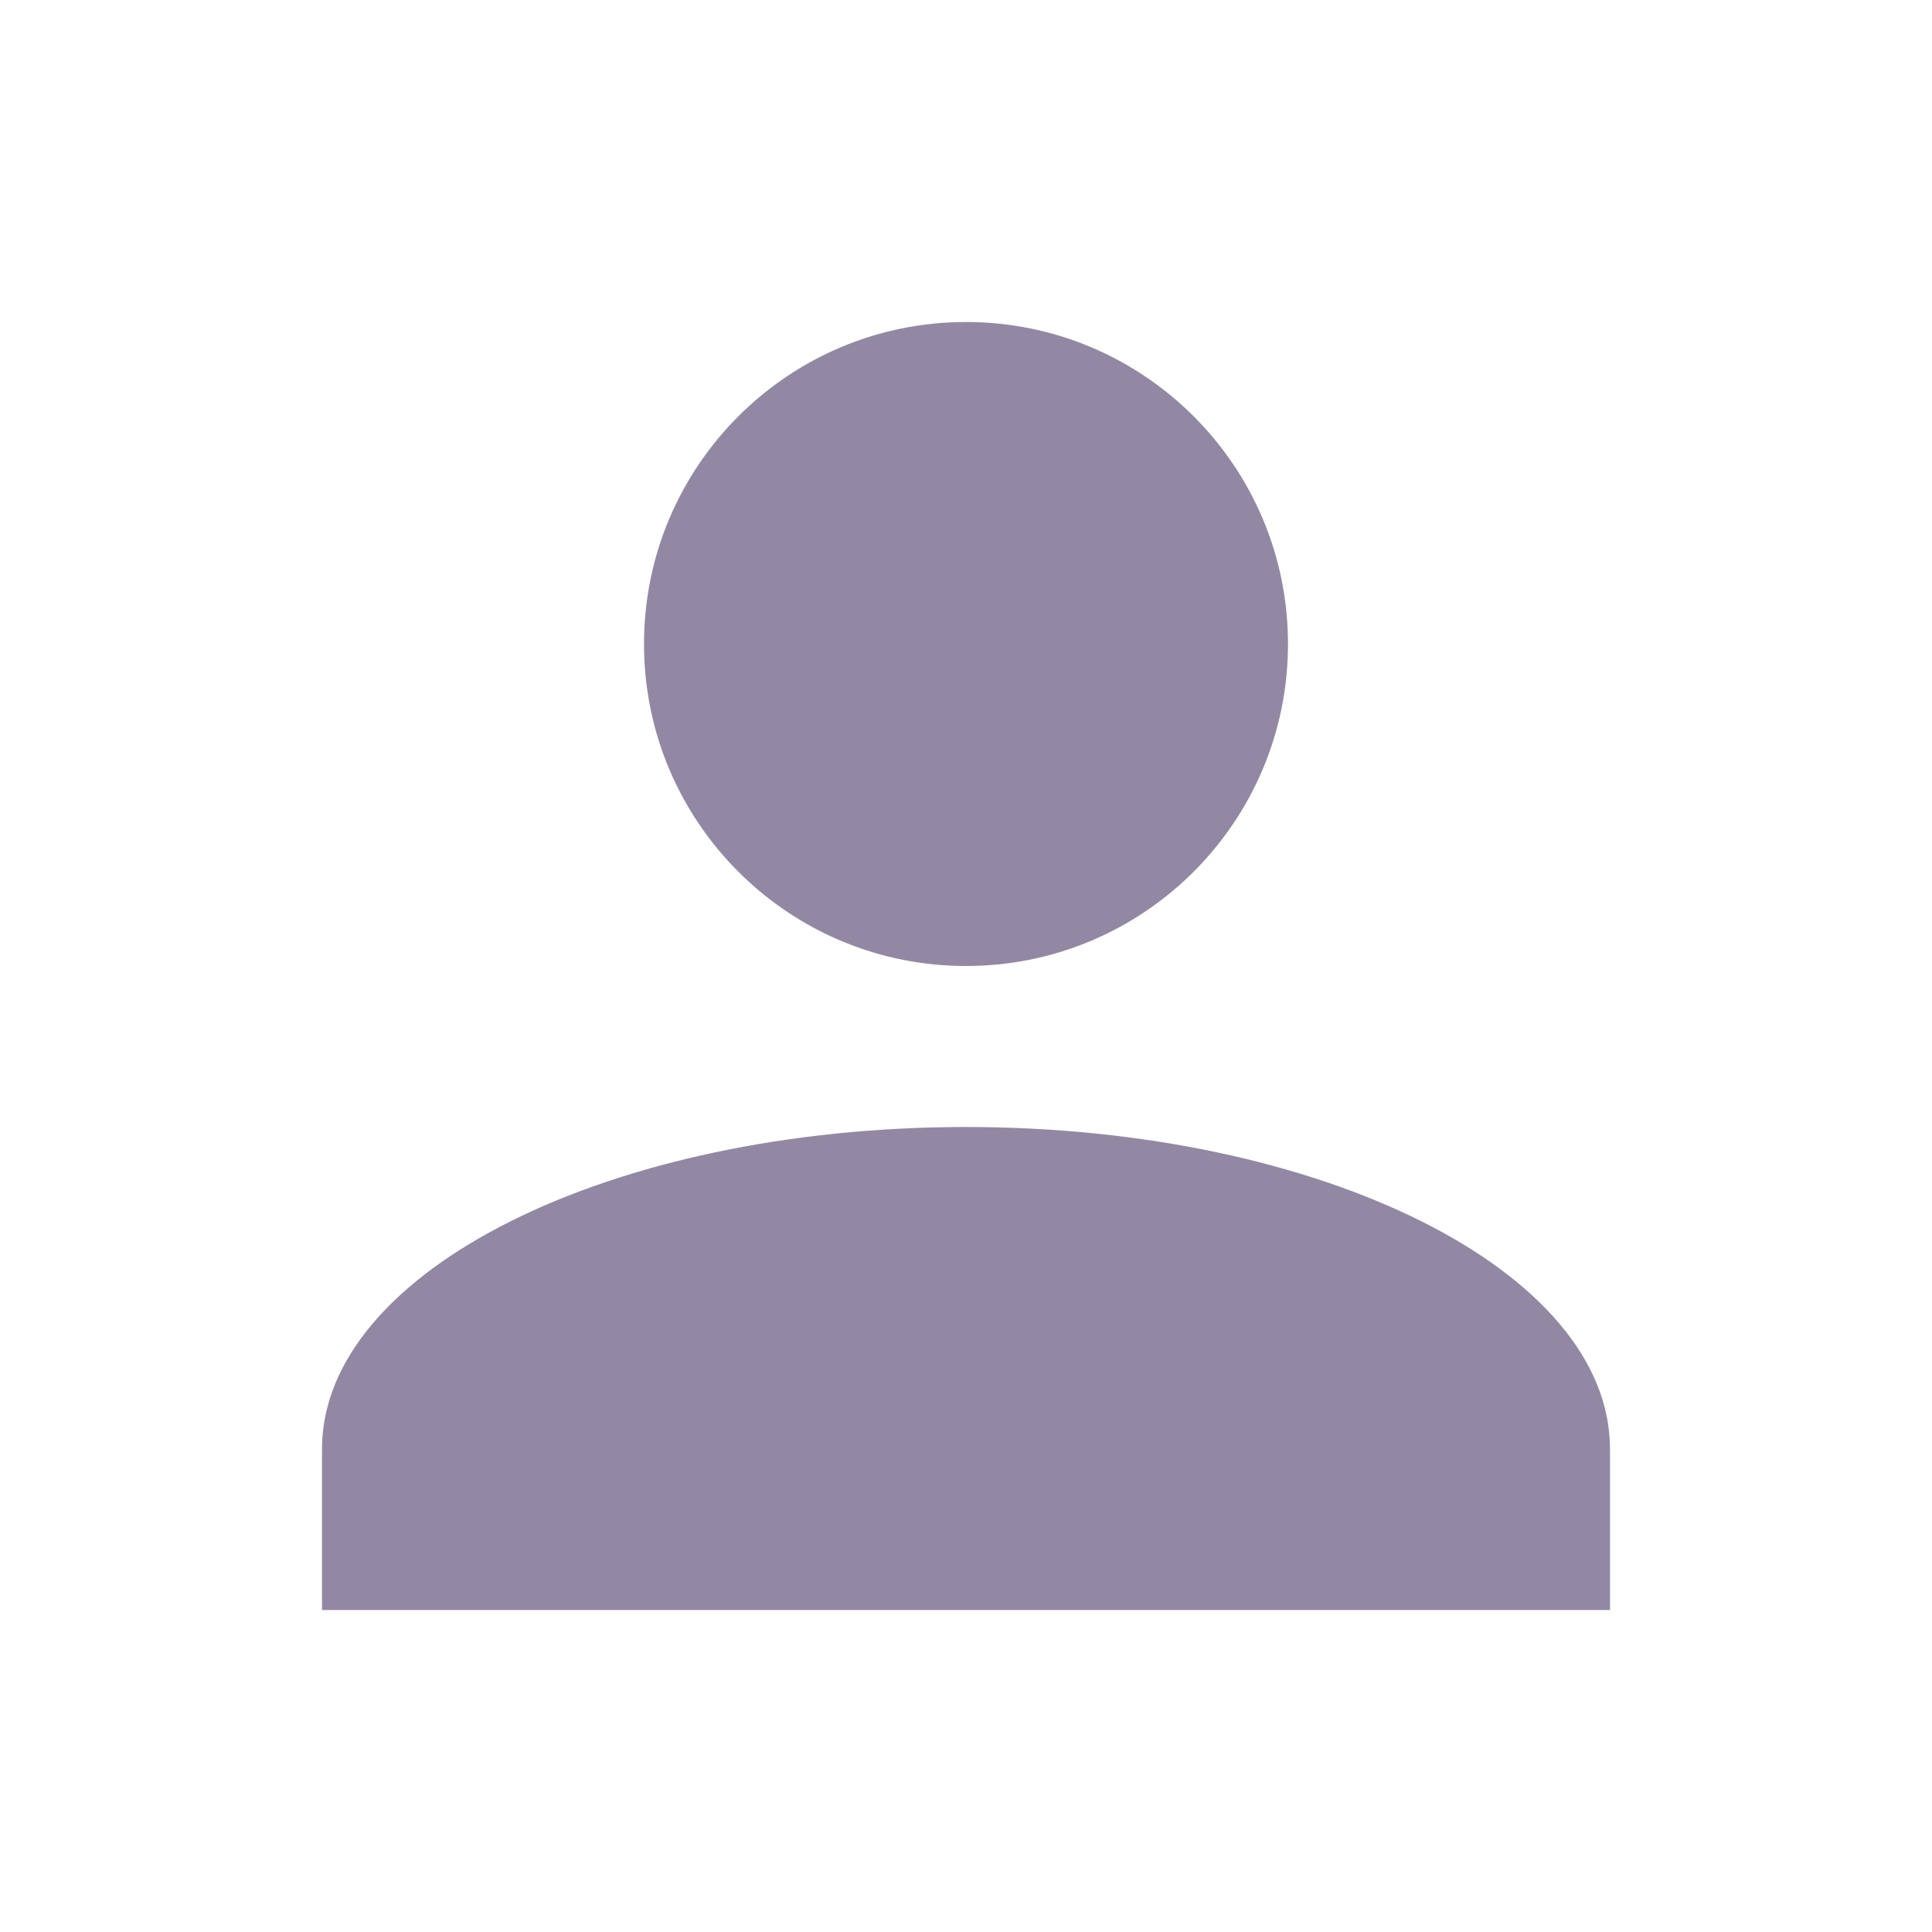
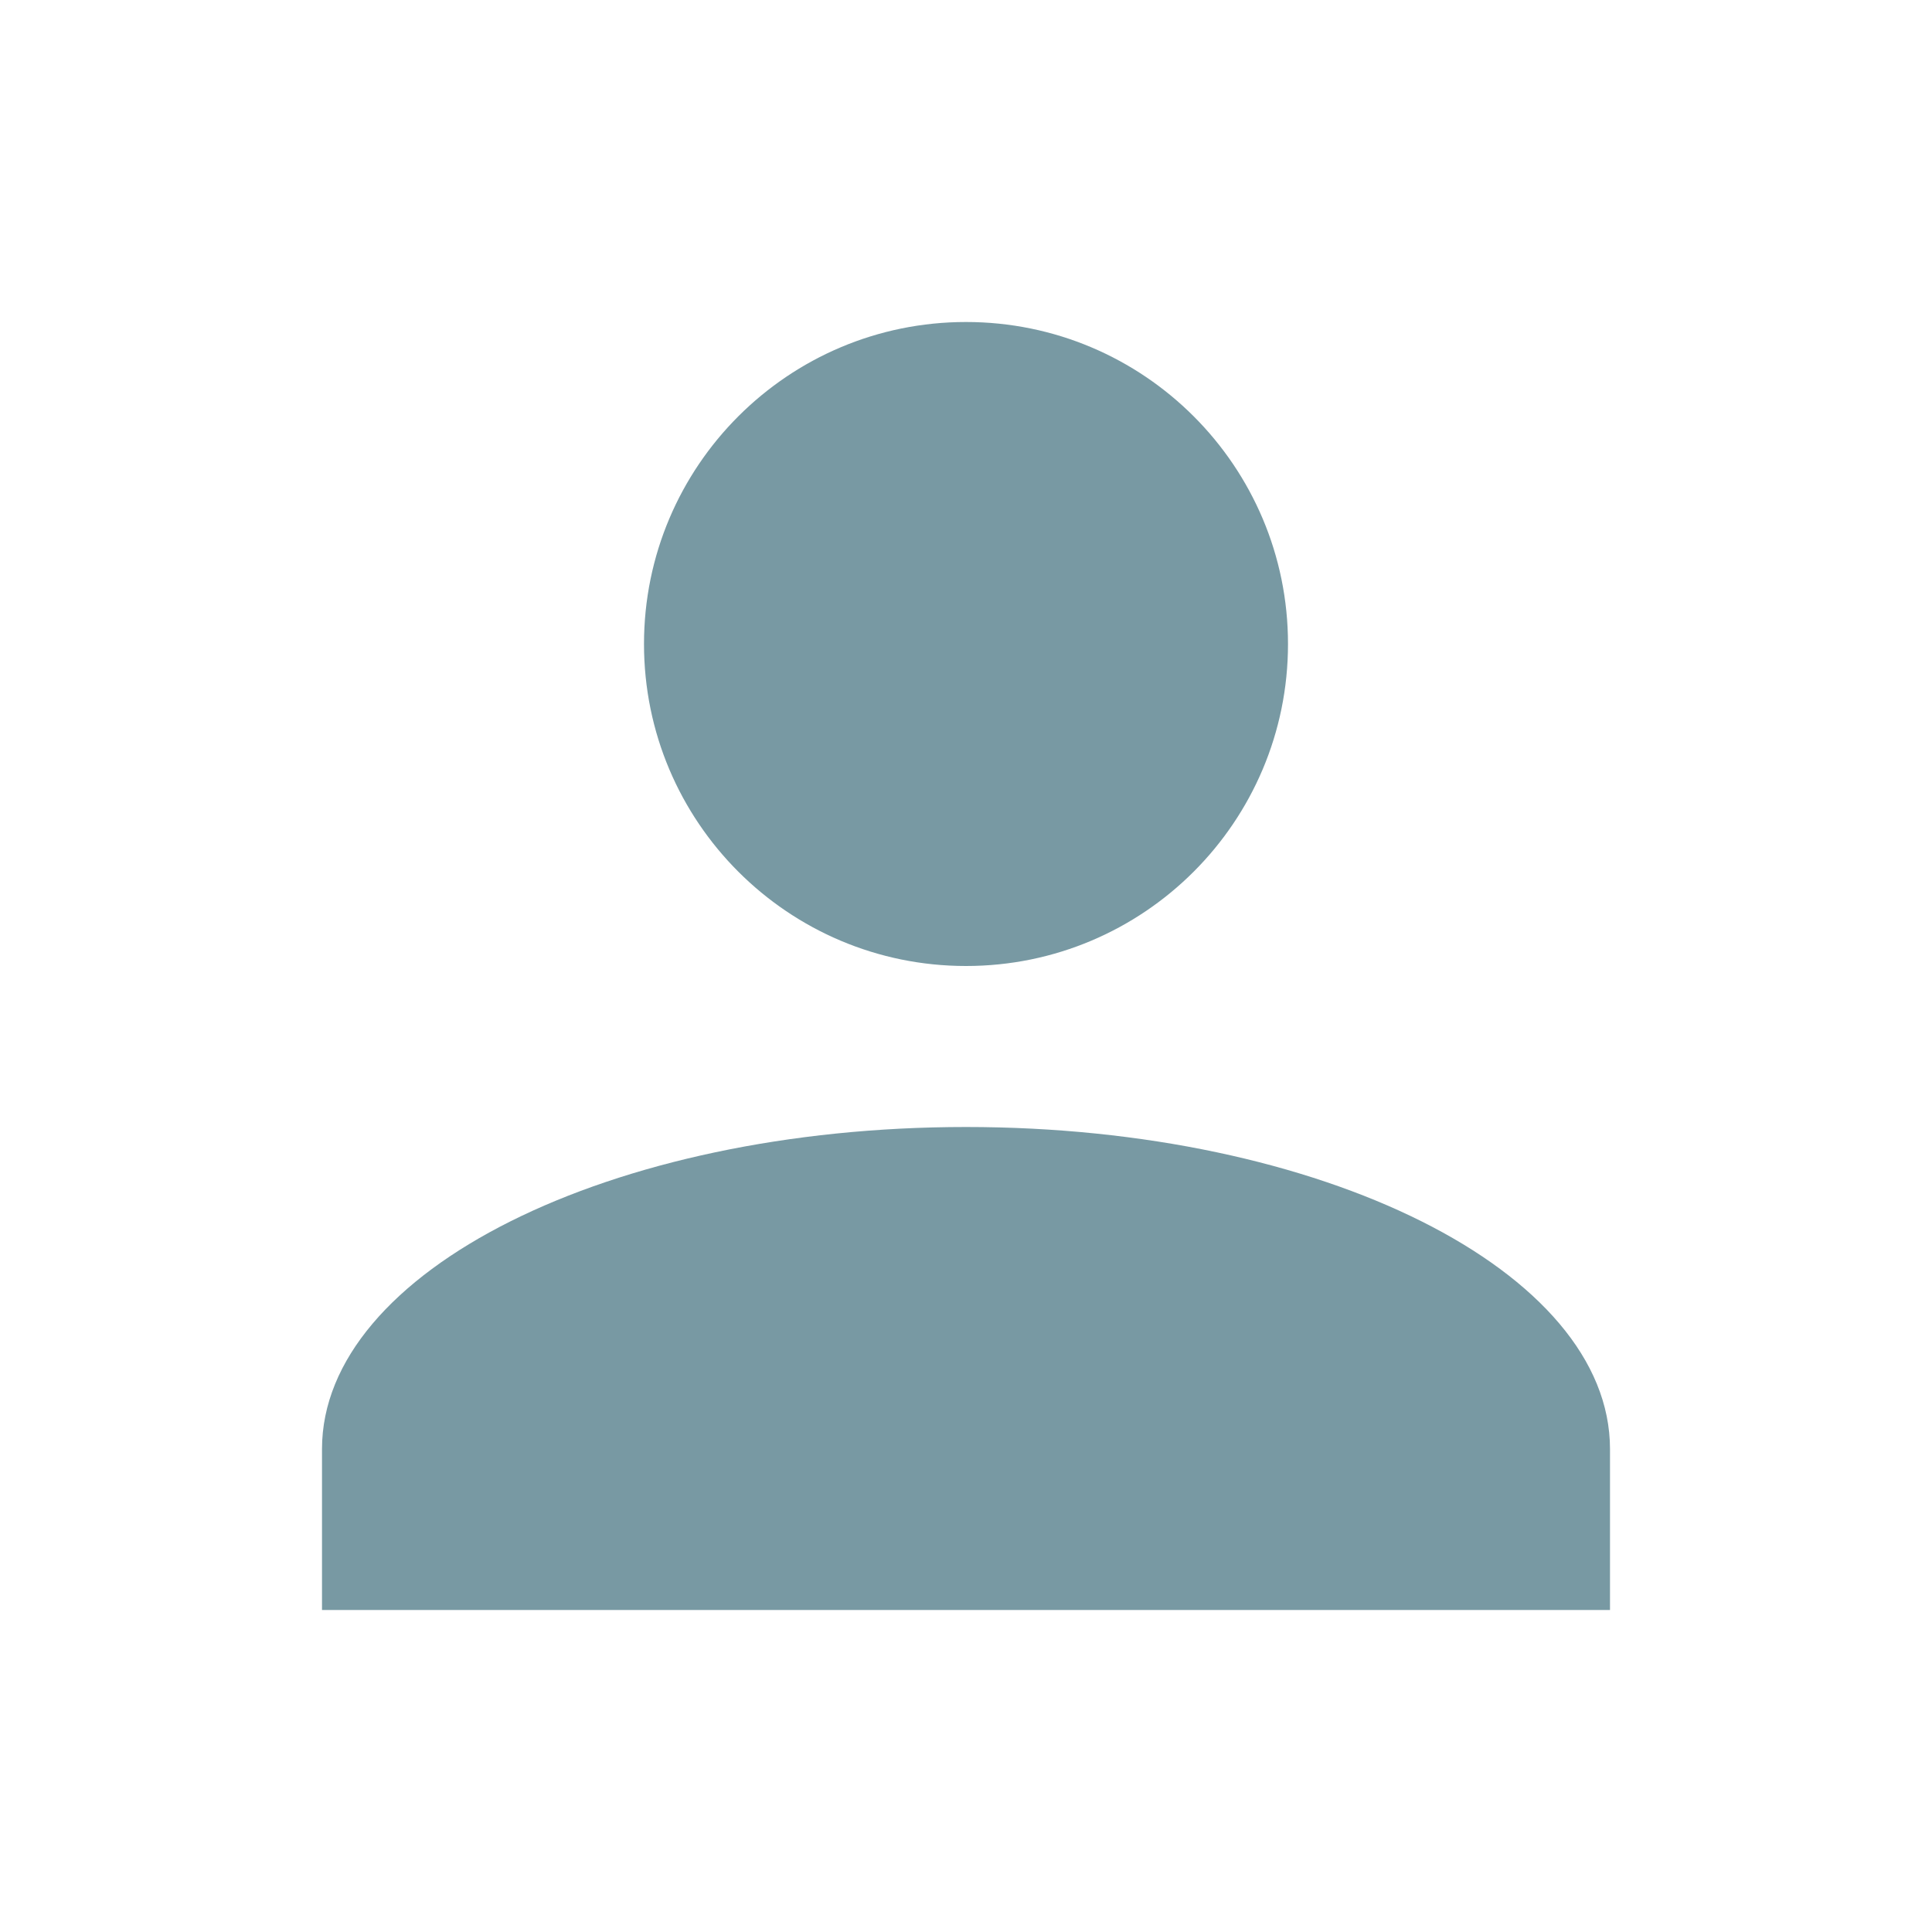
- <svg xmlns="http://www.w3.org/2000/svg" version="1.1" width="24" height="24" viewBox="0 0 24 24" style="fill:#9388A4">
-   <path d="M12,4A4,4 0 0,1 16,8A4,4 0 0,1 12,12A4,4 0 0,1 8,8A4,4 0 0,1 12,4M12,14C16.42,14 20,15.79 20,18V20H4V18C4,15.79 7.58,14 12,14Z" />
+ <svg xmlns="http://www.w3.org/2000/svg" height="100%" stroke-miterlimit="10" style="fill-rule:nonzero;clip-rule:evenodd;stroke-linecap:round;stroke-linejoin:round;" version="1.1" viewBox="0 0 24 24" width="100%" xml:space="preserve">
+   <defs />
+   <g id="Untitled">
+     <path d="M12 4C14.209 4 16 5.791 16 8C16 10.209 14.209 12 12 12C9.791 12 8 10.209 8 8C8 5.791 9.791 4 12 4M12 14C16.42 14 20 15.79 20 18L20 20L4 20L4 18C4 15.79 7.58 14 12 14Z" fill="#7899a3" fill-rule="evenodd" opacity="1" stroke="none" />
+   </g>
</svg>
